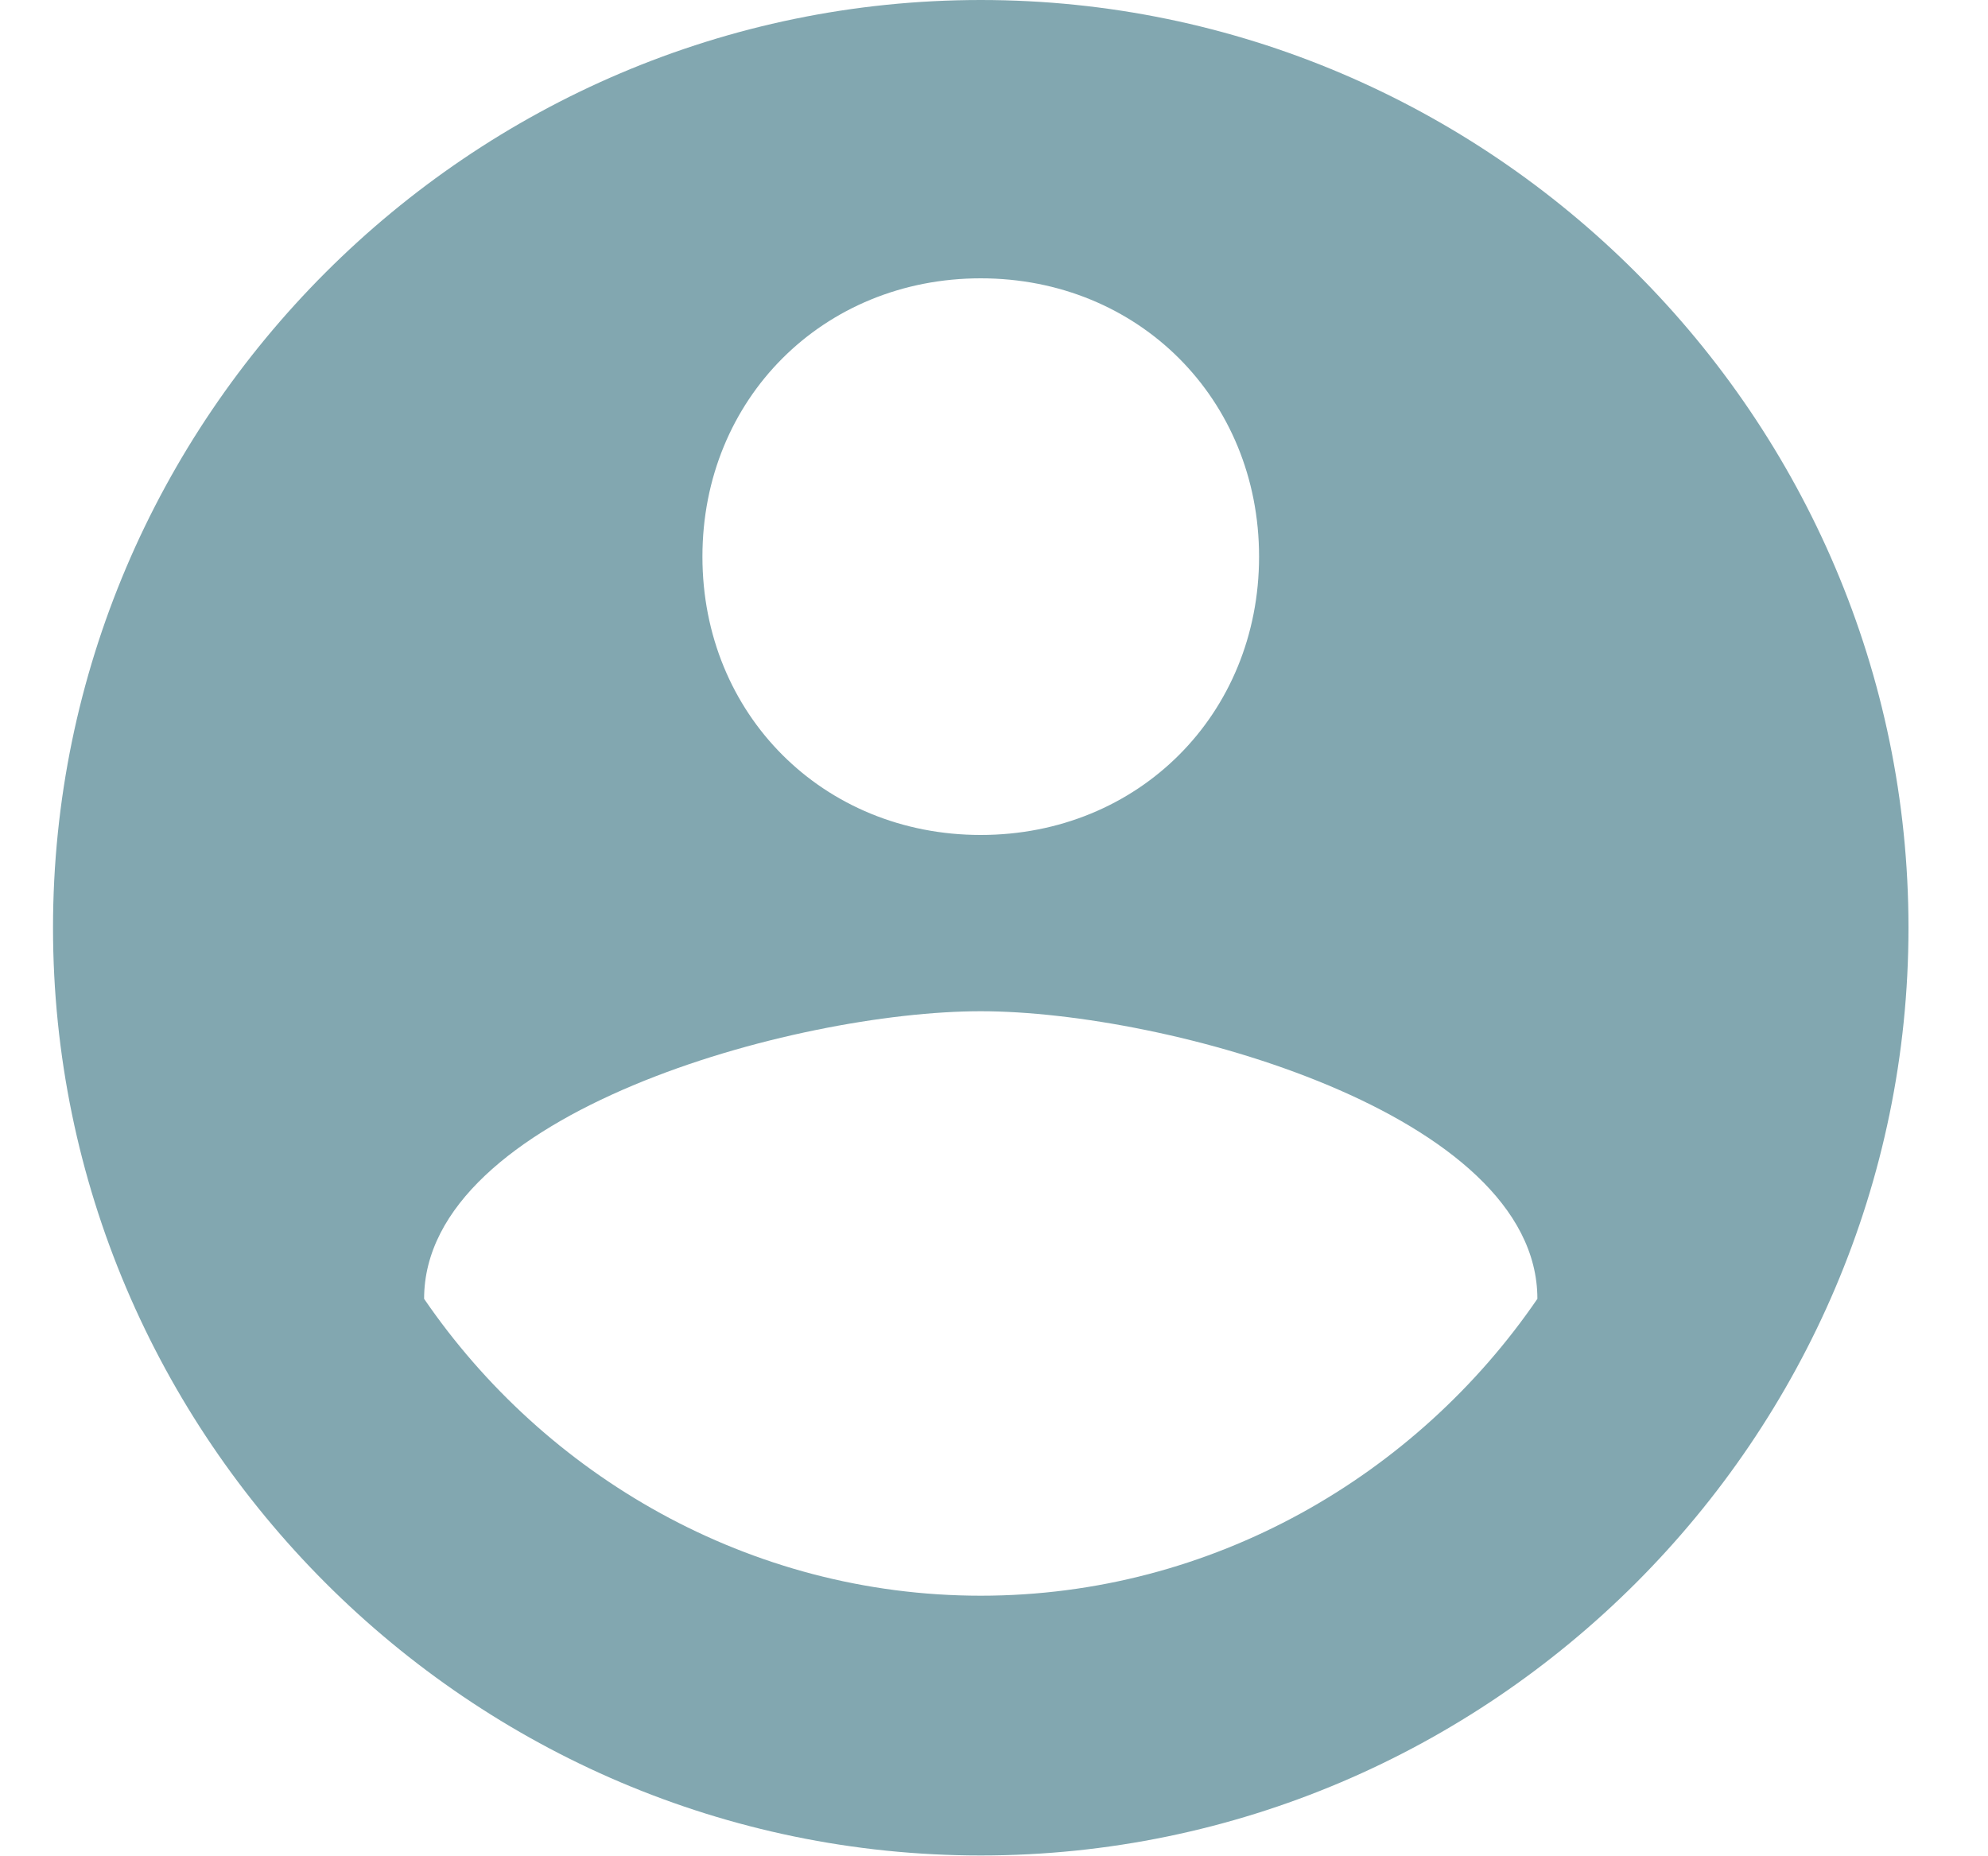
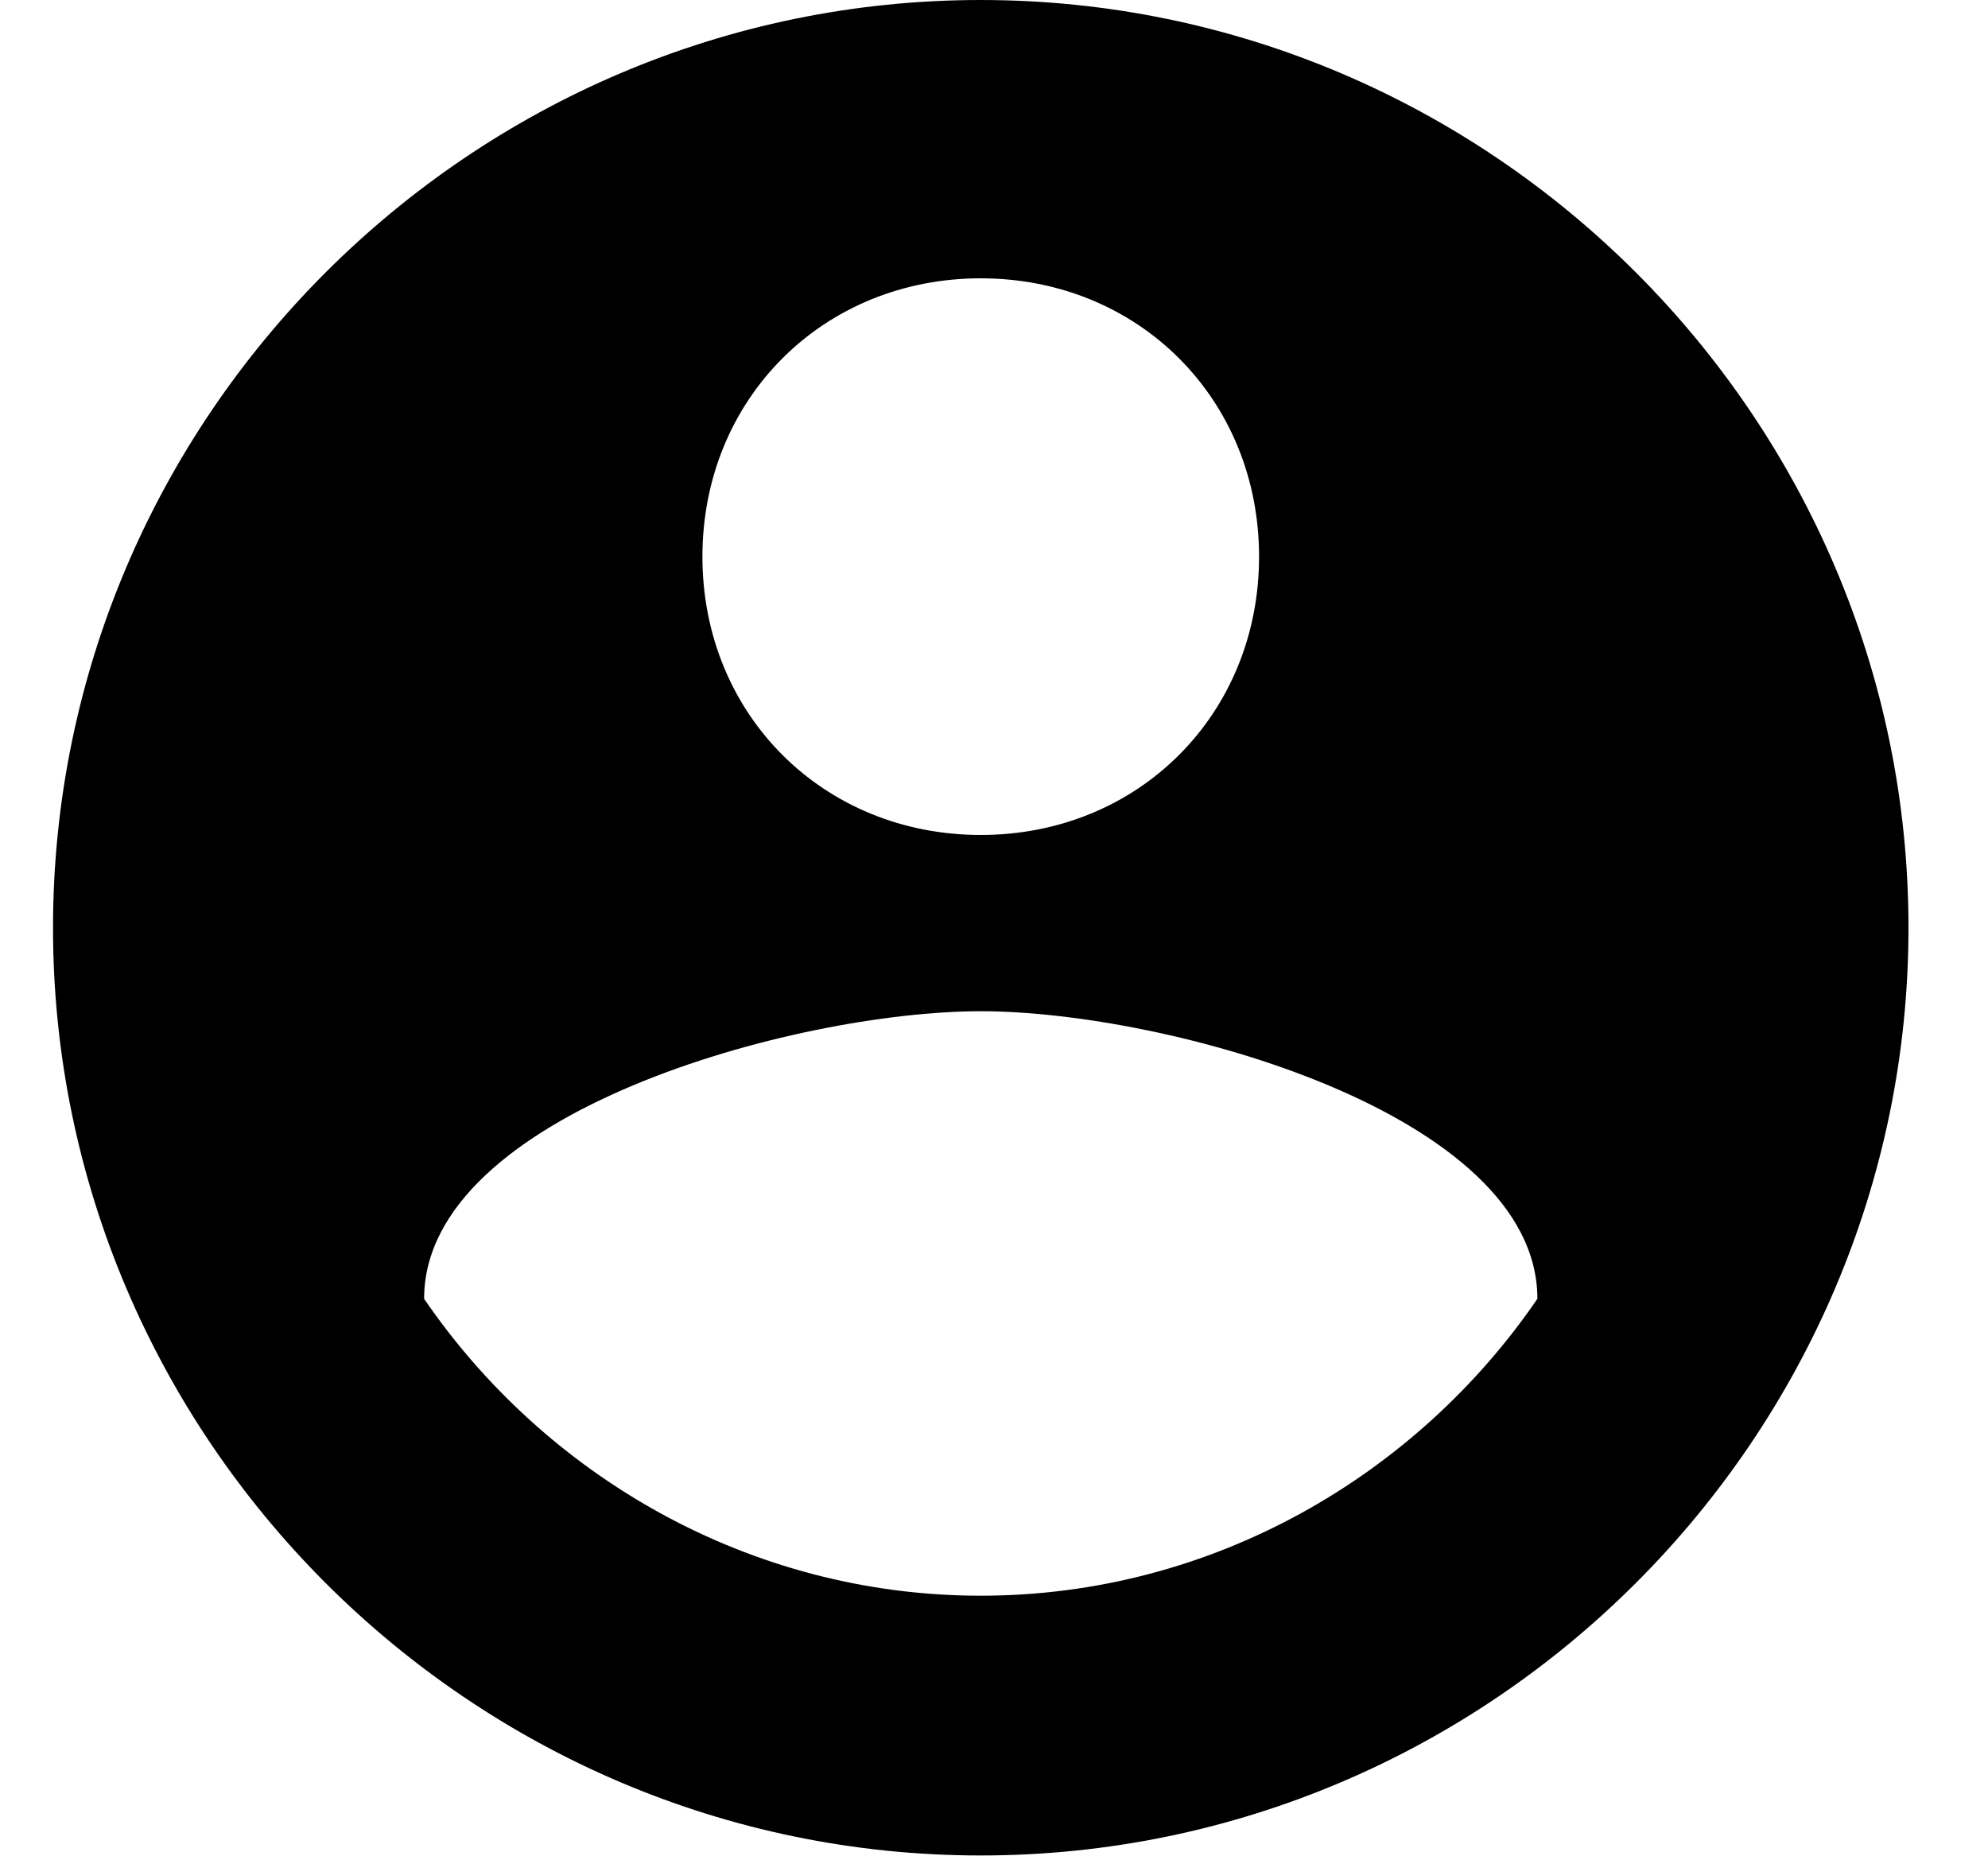
<svg xmlns="http://www.w3.org/2000/svg" width="15px" height="14px" viewBox="0 0 15 14" version="1.1">
  <defs />
-   <g class="stroke_container" id="Preview" stroke="none" stroke-width="1" fill="none" fill-rule="evenodd">
-     <g class="fill_container" id="Subnavbar-+-preview-+-popup-OK" transform="translate(-890, -385)" fill="#82A7B0">
+   <g class="stroke_container" id="Preview" stroke="none" stroke-width="1">
+     <g class="fill_container" id="Subnavbar-+-preview-+-popup-OK" transform="translate(-890, -385)">
      <g id="Subnavbar" transform="translate(0, 376)">
        <g id="Navigation" transform="translate(778, 9)">
          <g id="USER-DETAILS" transform="translate(112.4, 0)">
            <path d="M7,0 C3.15,0 0,3.15 0,7 C0,10.85 3.15,14 7,14 C10.85,14 14,10.85 14,7 C14,3.15 10.85,0 7,0 L7,0 L7,0 Z M7,2.1 C8.19,2.1 9.1,3.01 9.1,4.2 C9.1,5.39 8.19,6.3 7,6.3 C5.81,6.3 4.9,5.39 4.9,4.2 C4.9,3.01 5.81,2.1 7,2.1 L7,2.1 L7,2.1 Z M7,12.04 C5.25,12.04 3.71,11.13 2.8,9.8 C2.8,8.4 5.6,7.63 7,7.63 C8.4,7.63 11.2,8.4 11.2,9.8 C10.29,11.13 8.75,12.04 7,12.04 L7,12.04 L7,12.04 Z" id="user_details_icon" />
          </g>
        </g>
      </g>
    </g>
  </g>
</svg>
